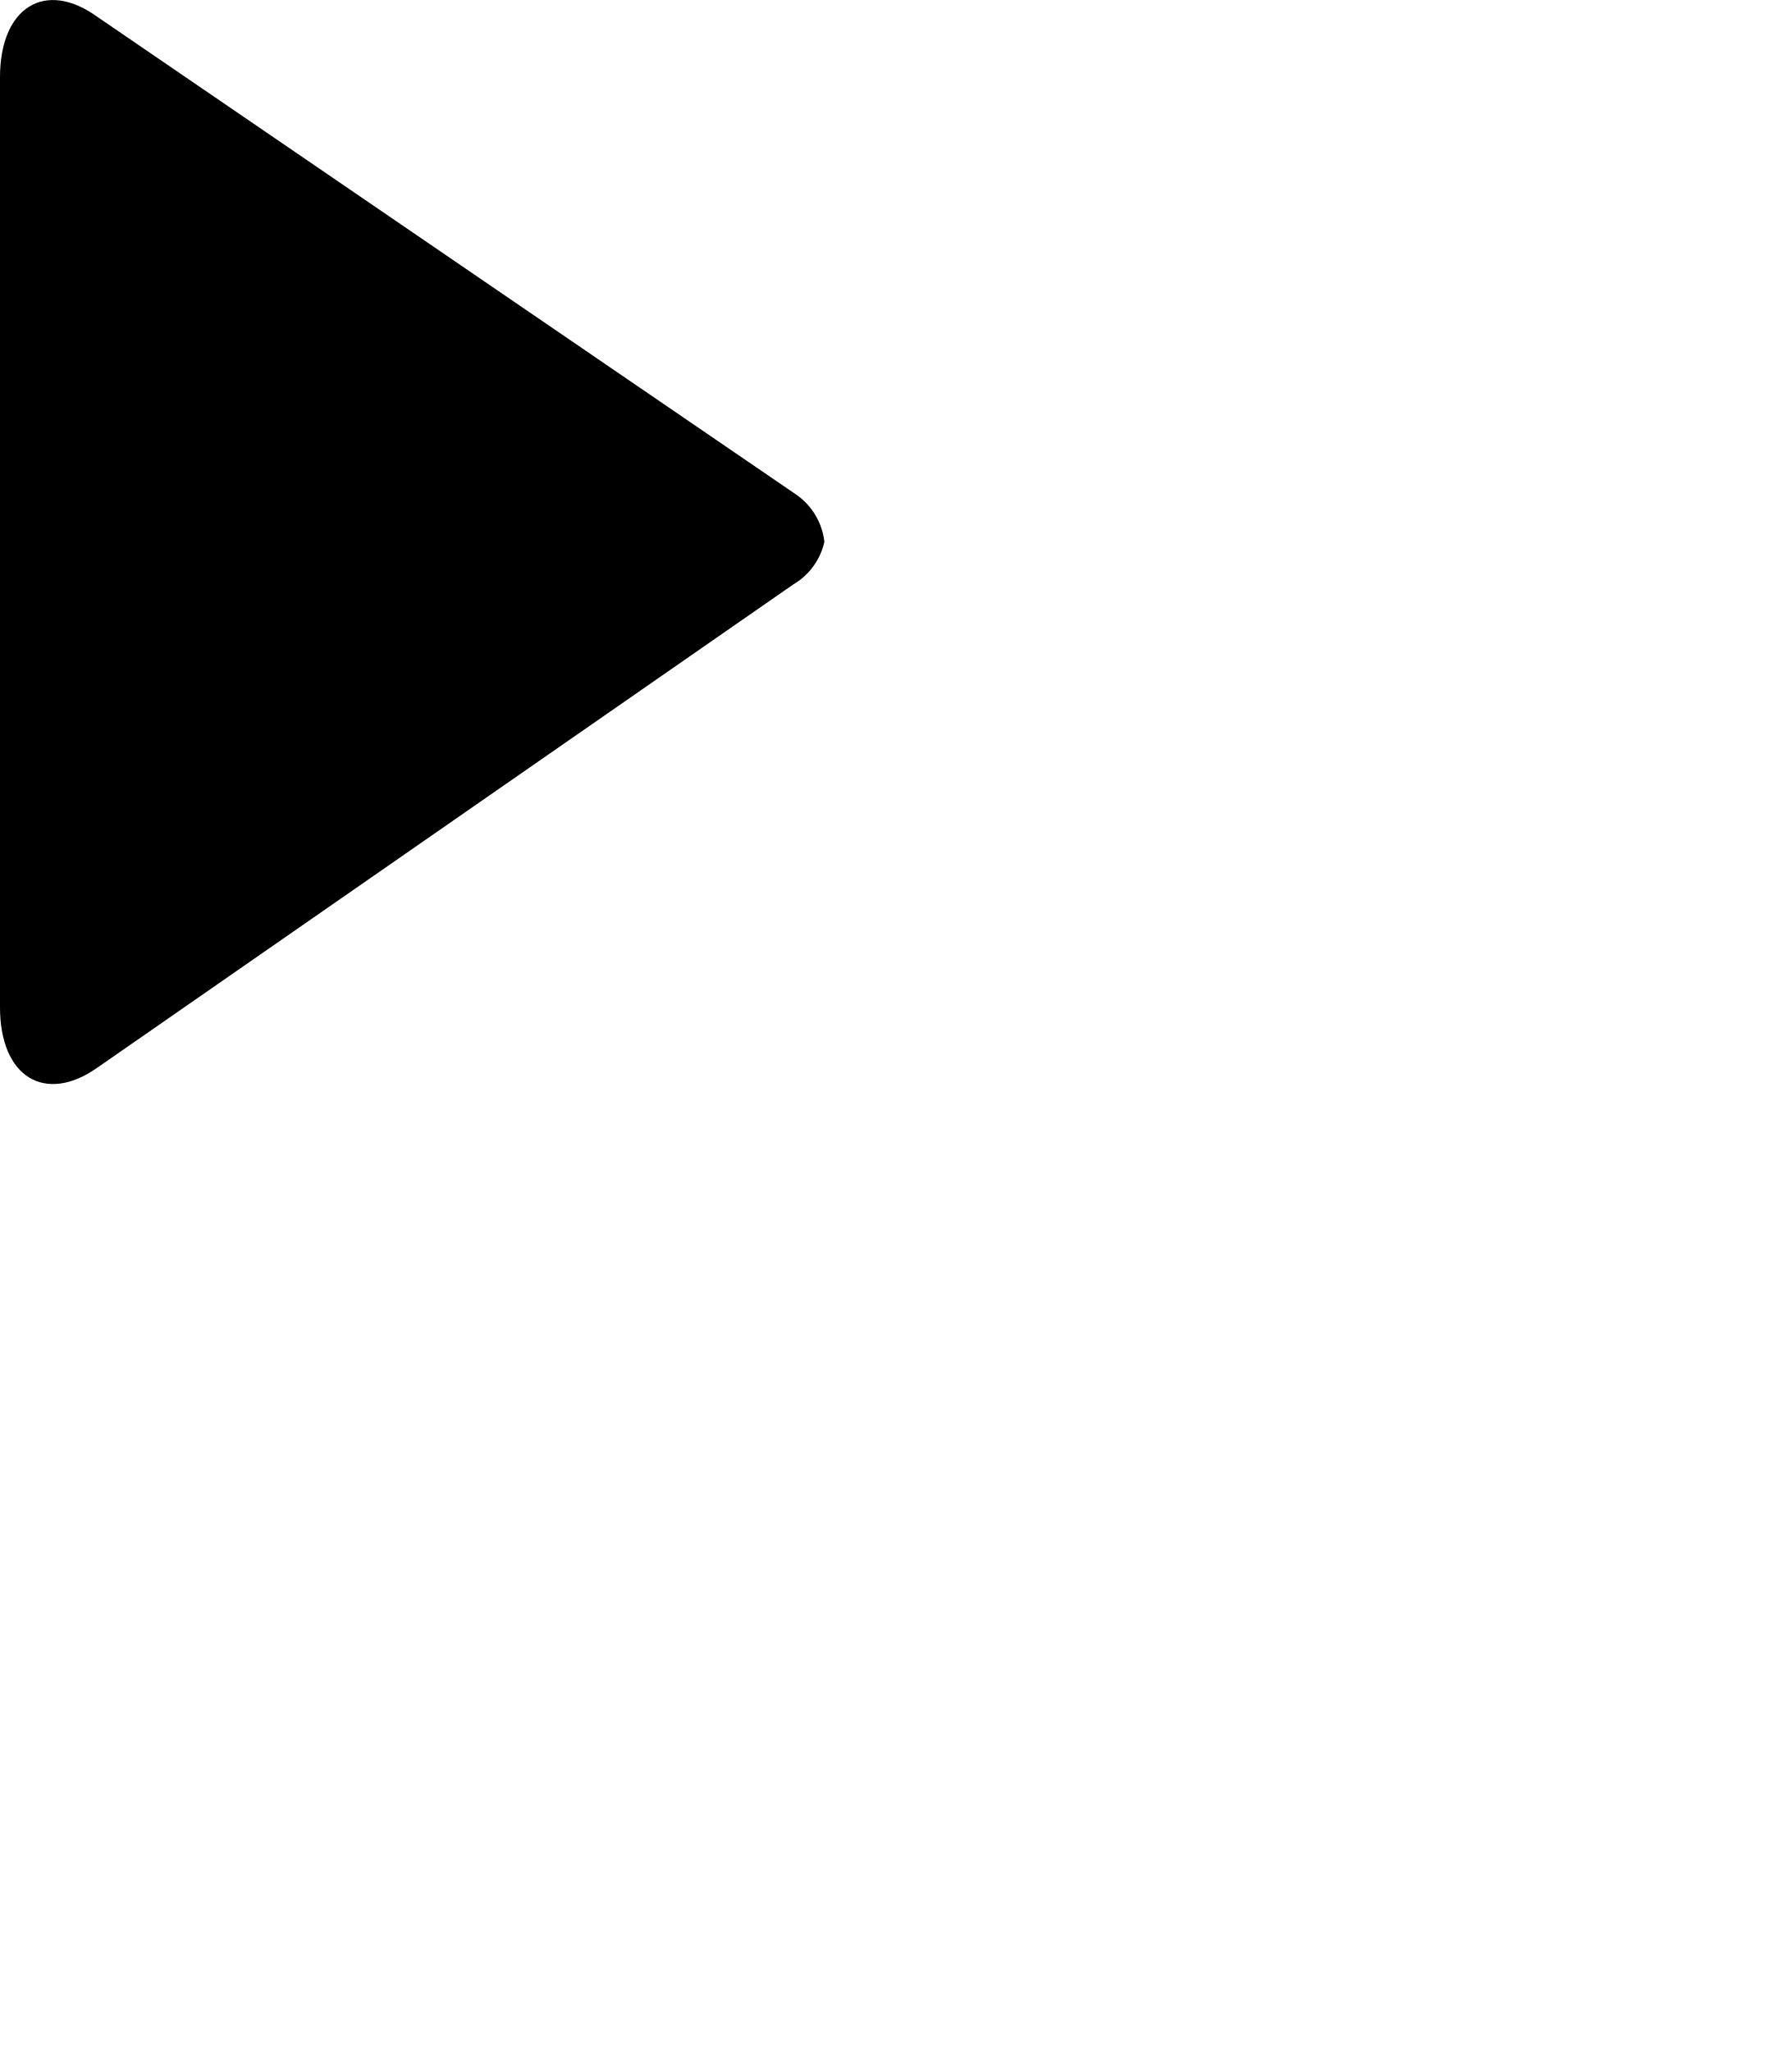
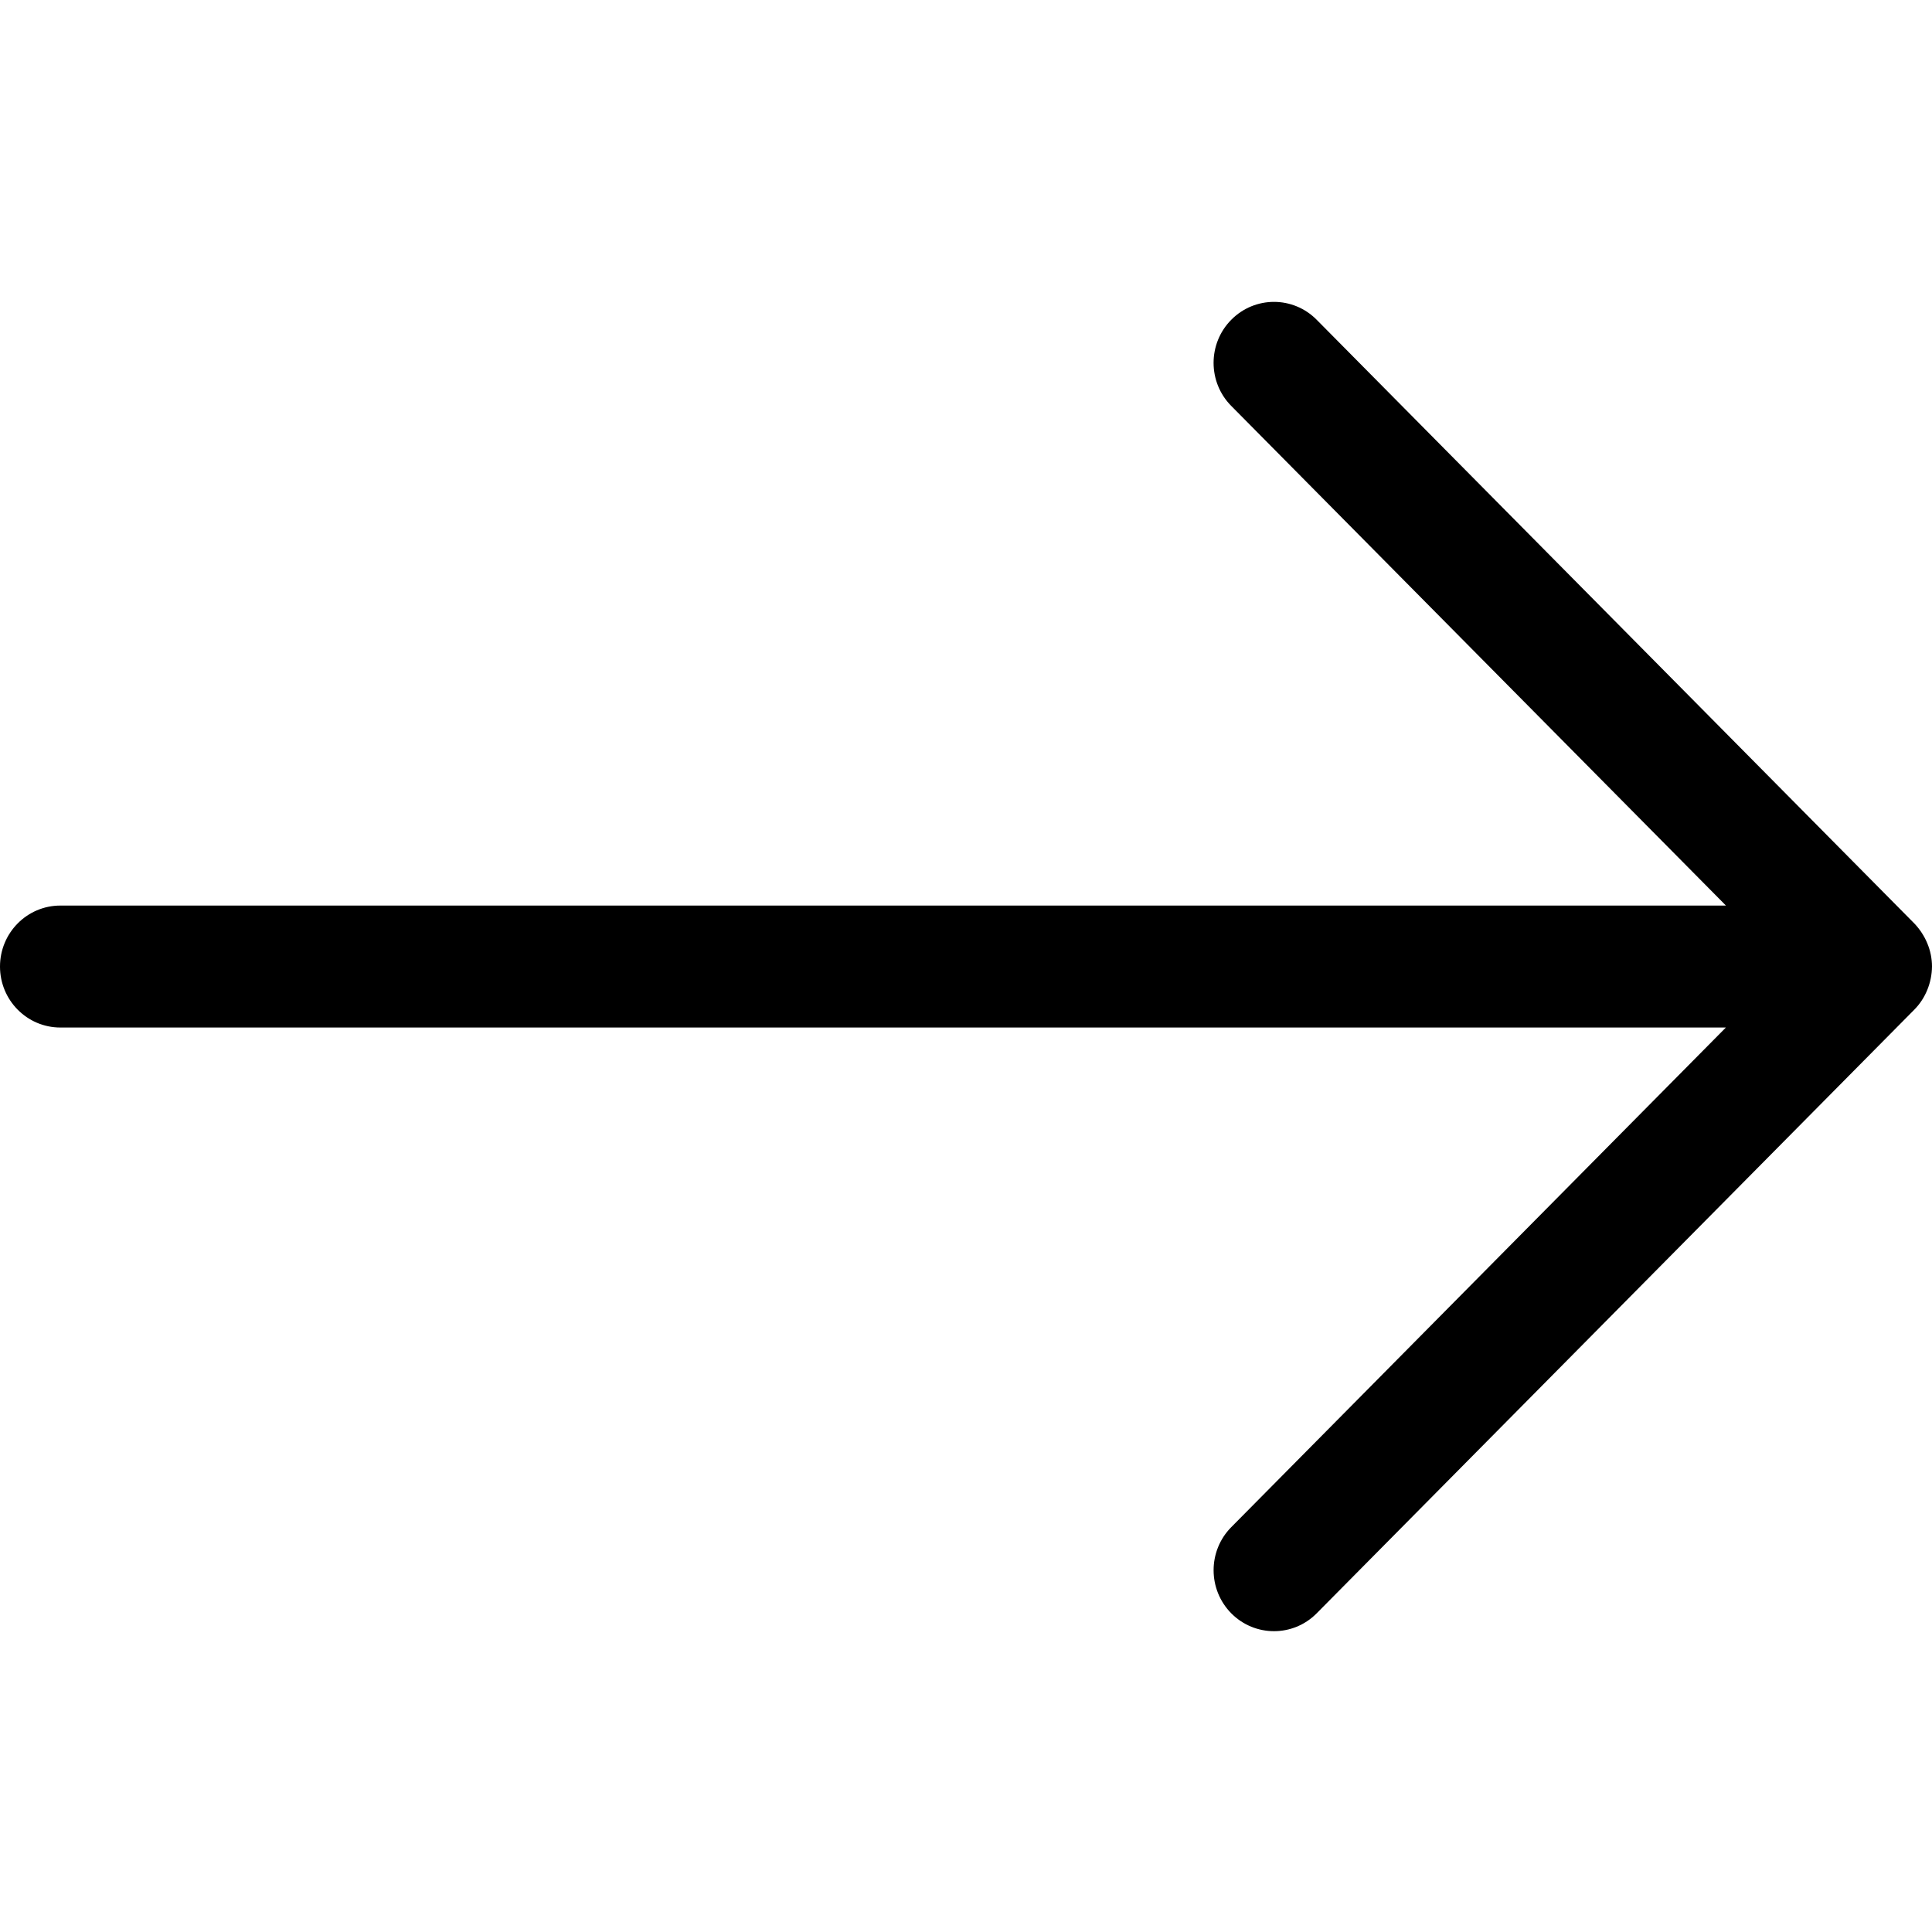
- <svg xmlns="http://www.w3.org/2000/svg" id="Слой_1" data-name="Слой 1" viewBox="0 0 18.52 21.2">
-   <path d="M8.24,5.12L1,0.17C0.47-.21,0,0.07,0,0.8v9.61c0,0.73.47,1,1,.63l7.2-5A0.68,0.68,0,0,0,8.52,5.6,0.69,0.69,0,0,0,8.24,5.12Z" />
+ <svg xmlns="http://www.w3.org/2000/svg" enable-background="new 0 0 32 32" height="32px" id="Слой_1" version="1.1" viewBox="0 0 32 32" width="32px" xml:space="preserve">
+   <path clip-rule="evenodd" d="M32,16.009c0-0.267-0.11-0.522-0.293-0.714  l-9.899-9.999c-0.391-0.395-1.024-0.394-1.414,0c-0.391,0.394-0.391,1.034,0,1.428l8.193,8.275H1c-0.552,0-1,0.452-1,1.01  s0.448,1.01,1,1.01h27.586l-8.192,8.275c-0.391,0.394-0.39,1.034,0,1.428c0.391,0.394,1.024,0.394,1.414,0l9.899-9.999  C31.894,16.534,31.997,16.274,32,16.009z" id="Arrow_Forward" />
+   <g />
+   <g />
+   <g />
+   <g />
+   <g />
+   <g />
</svg>
